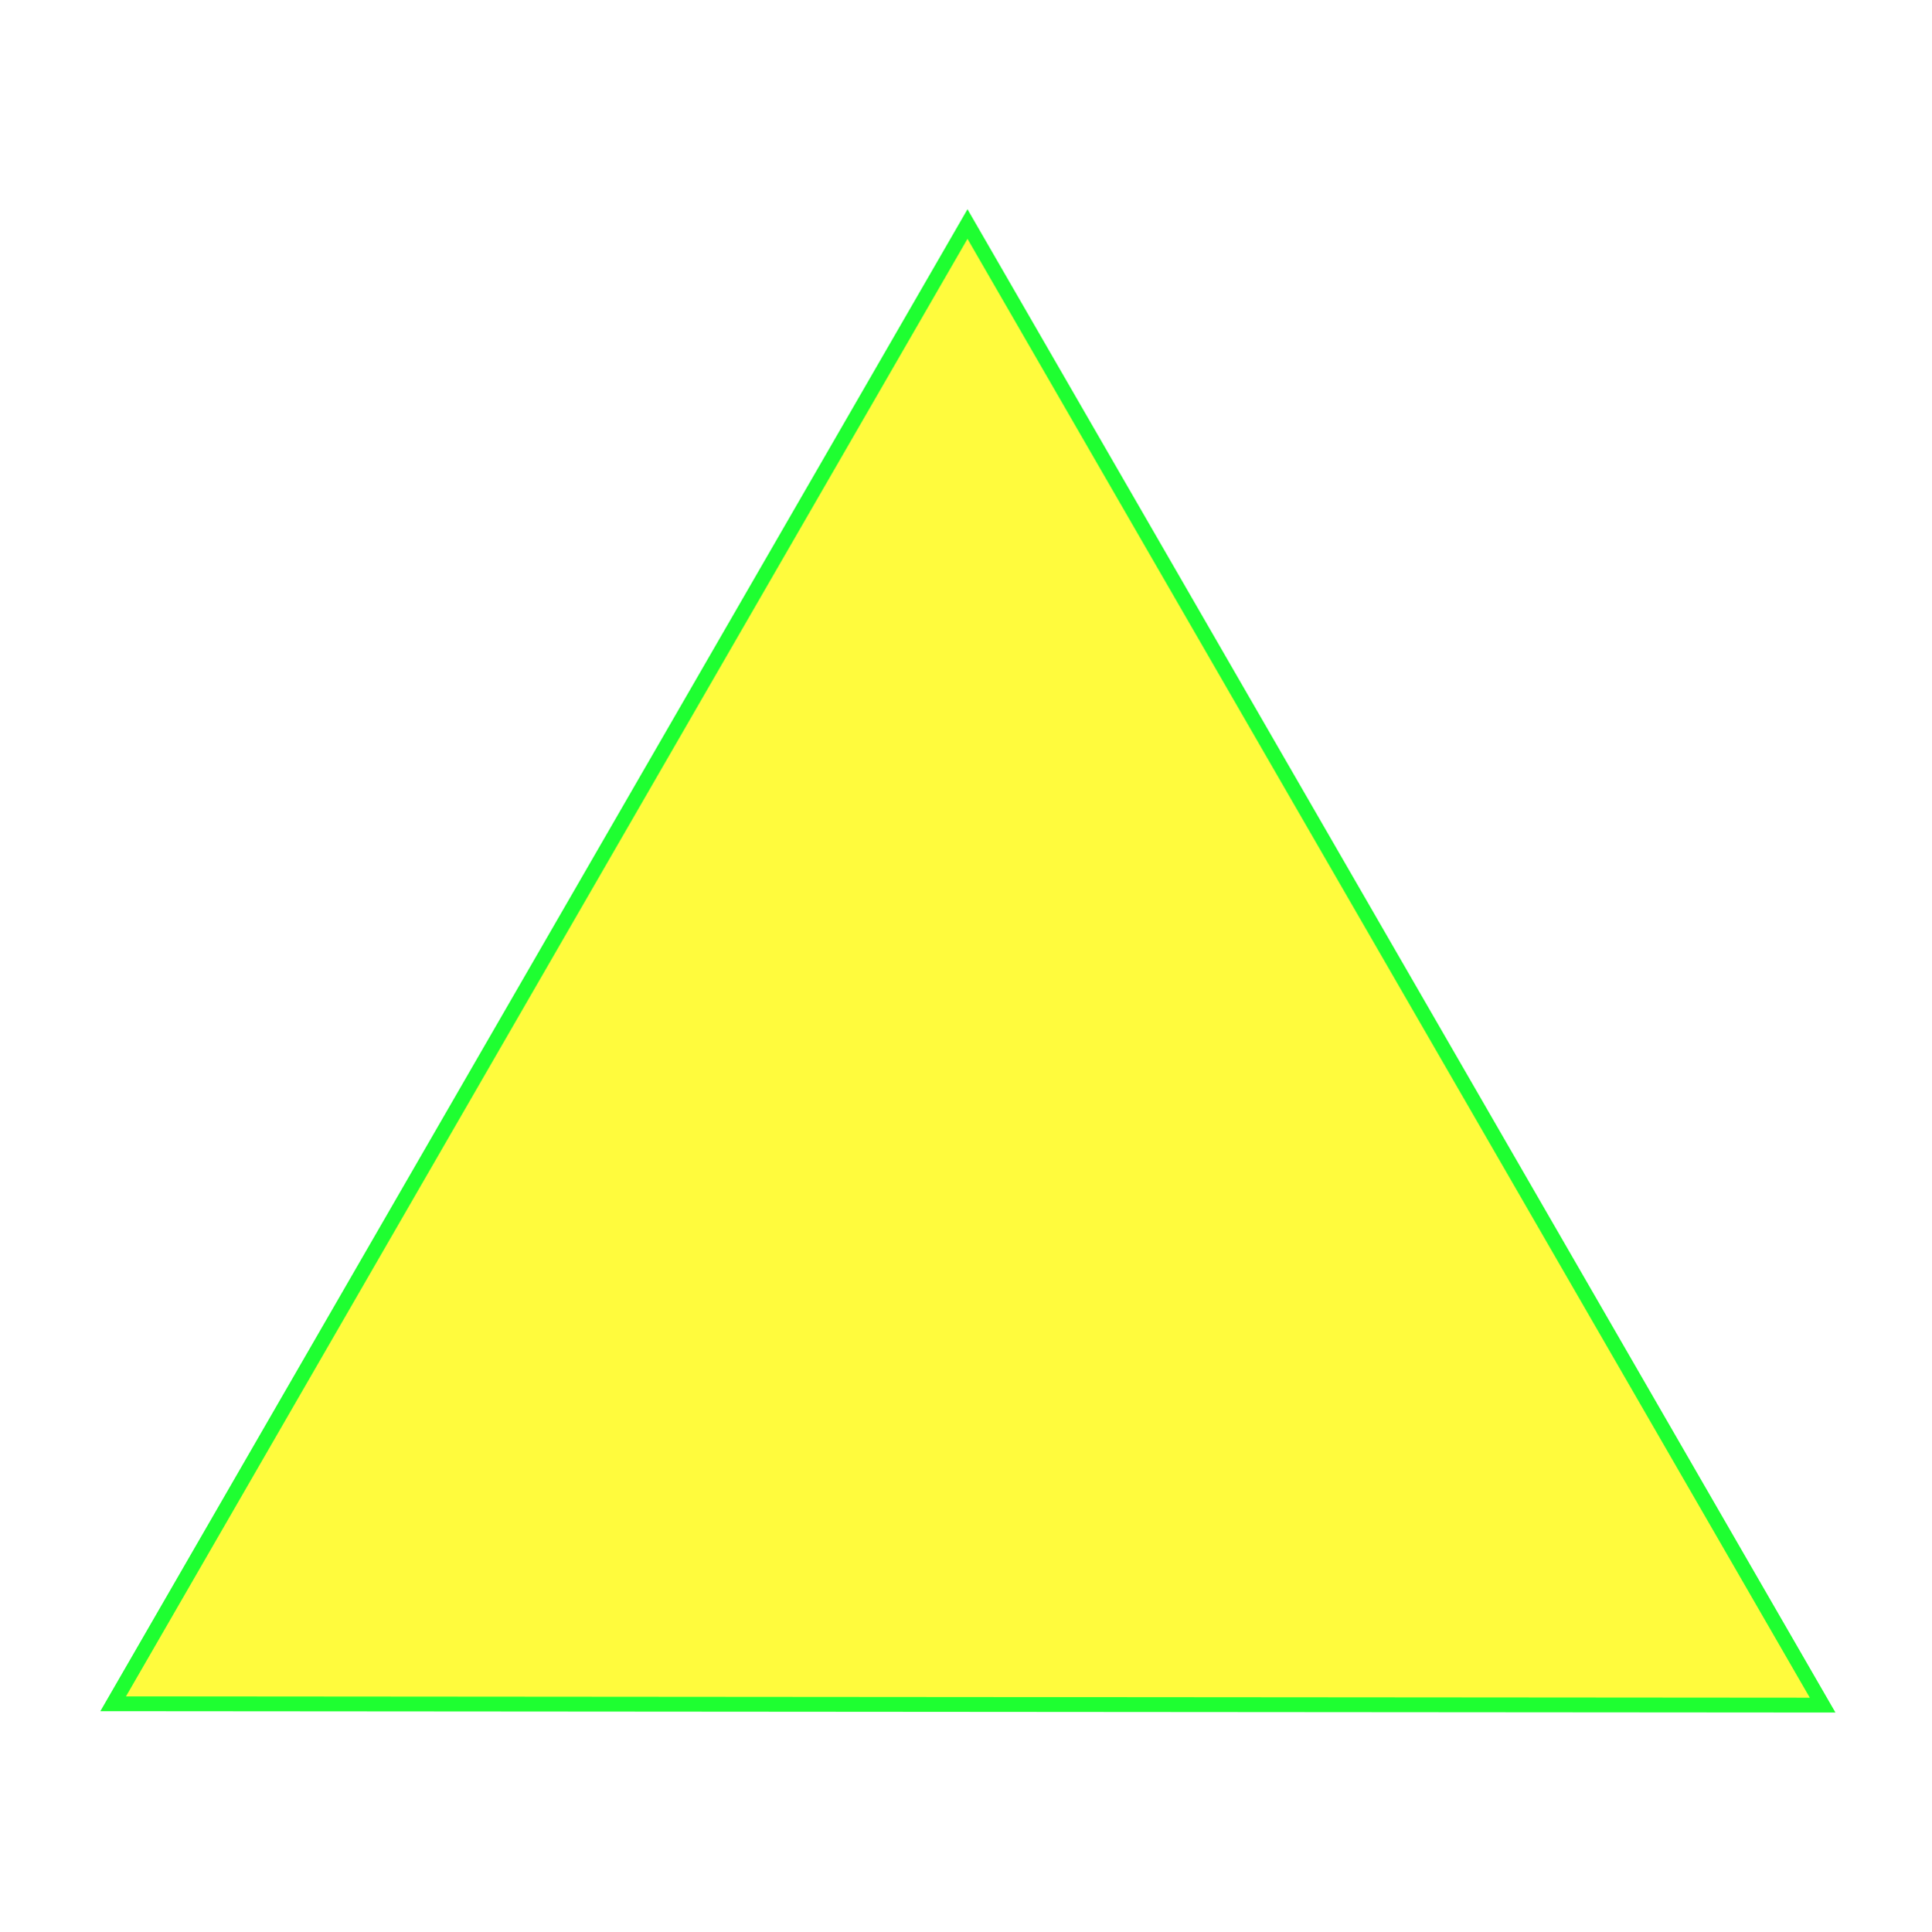
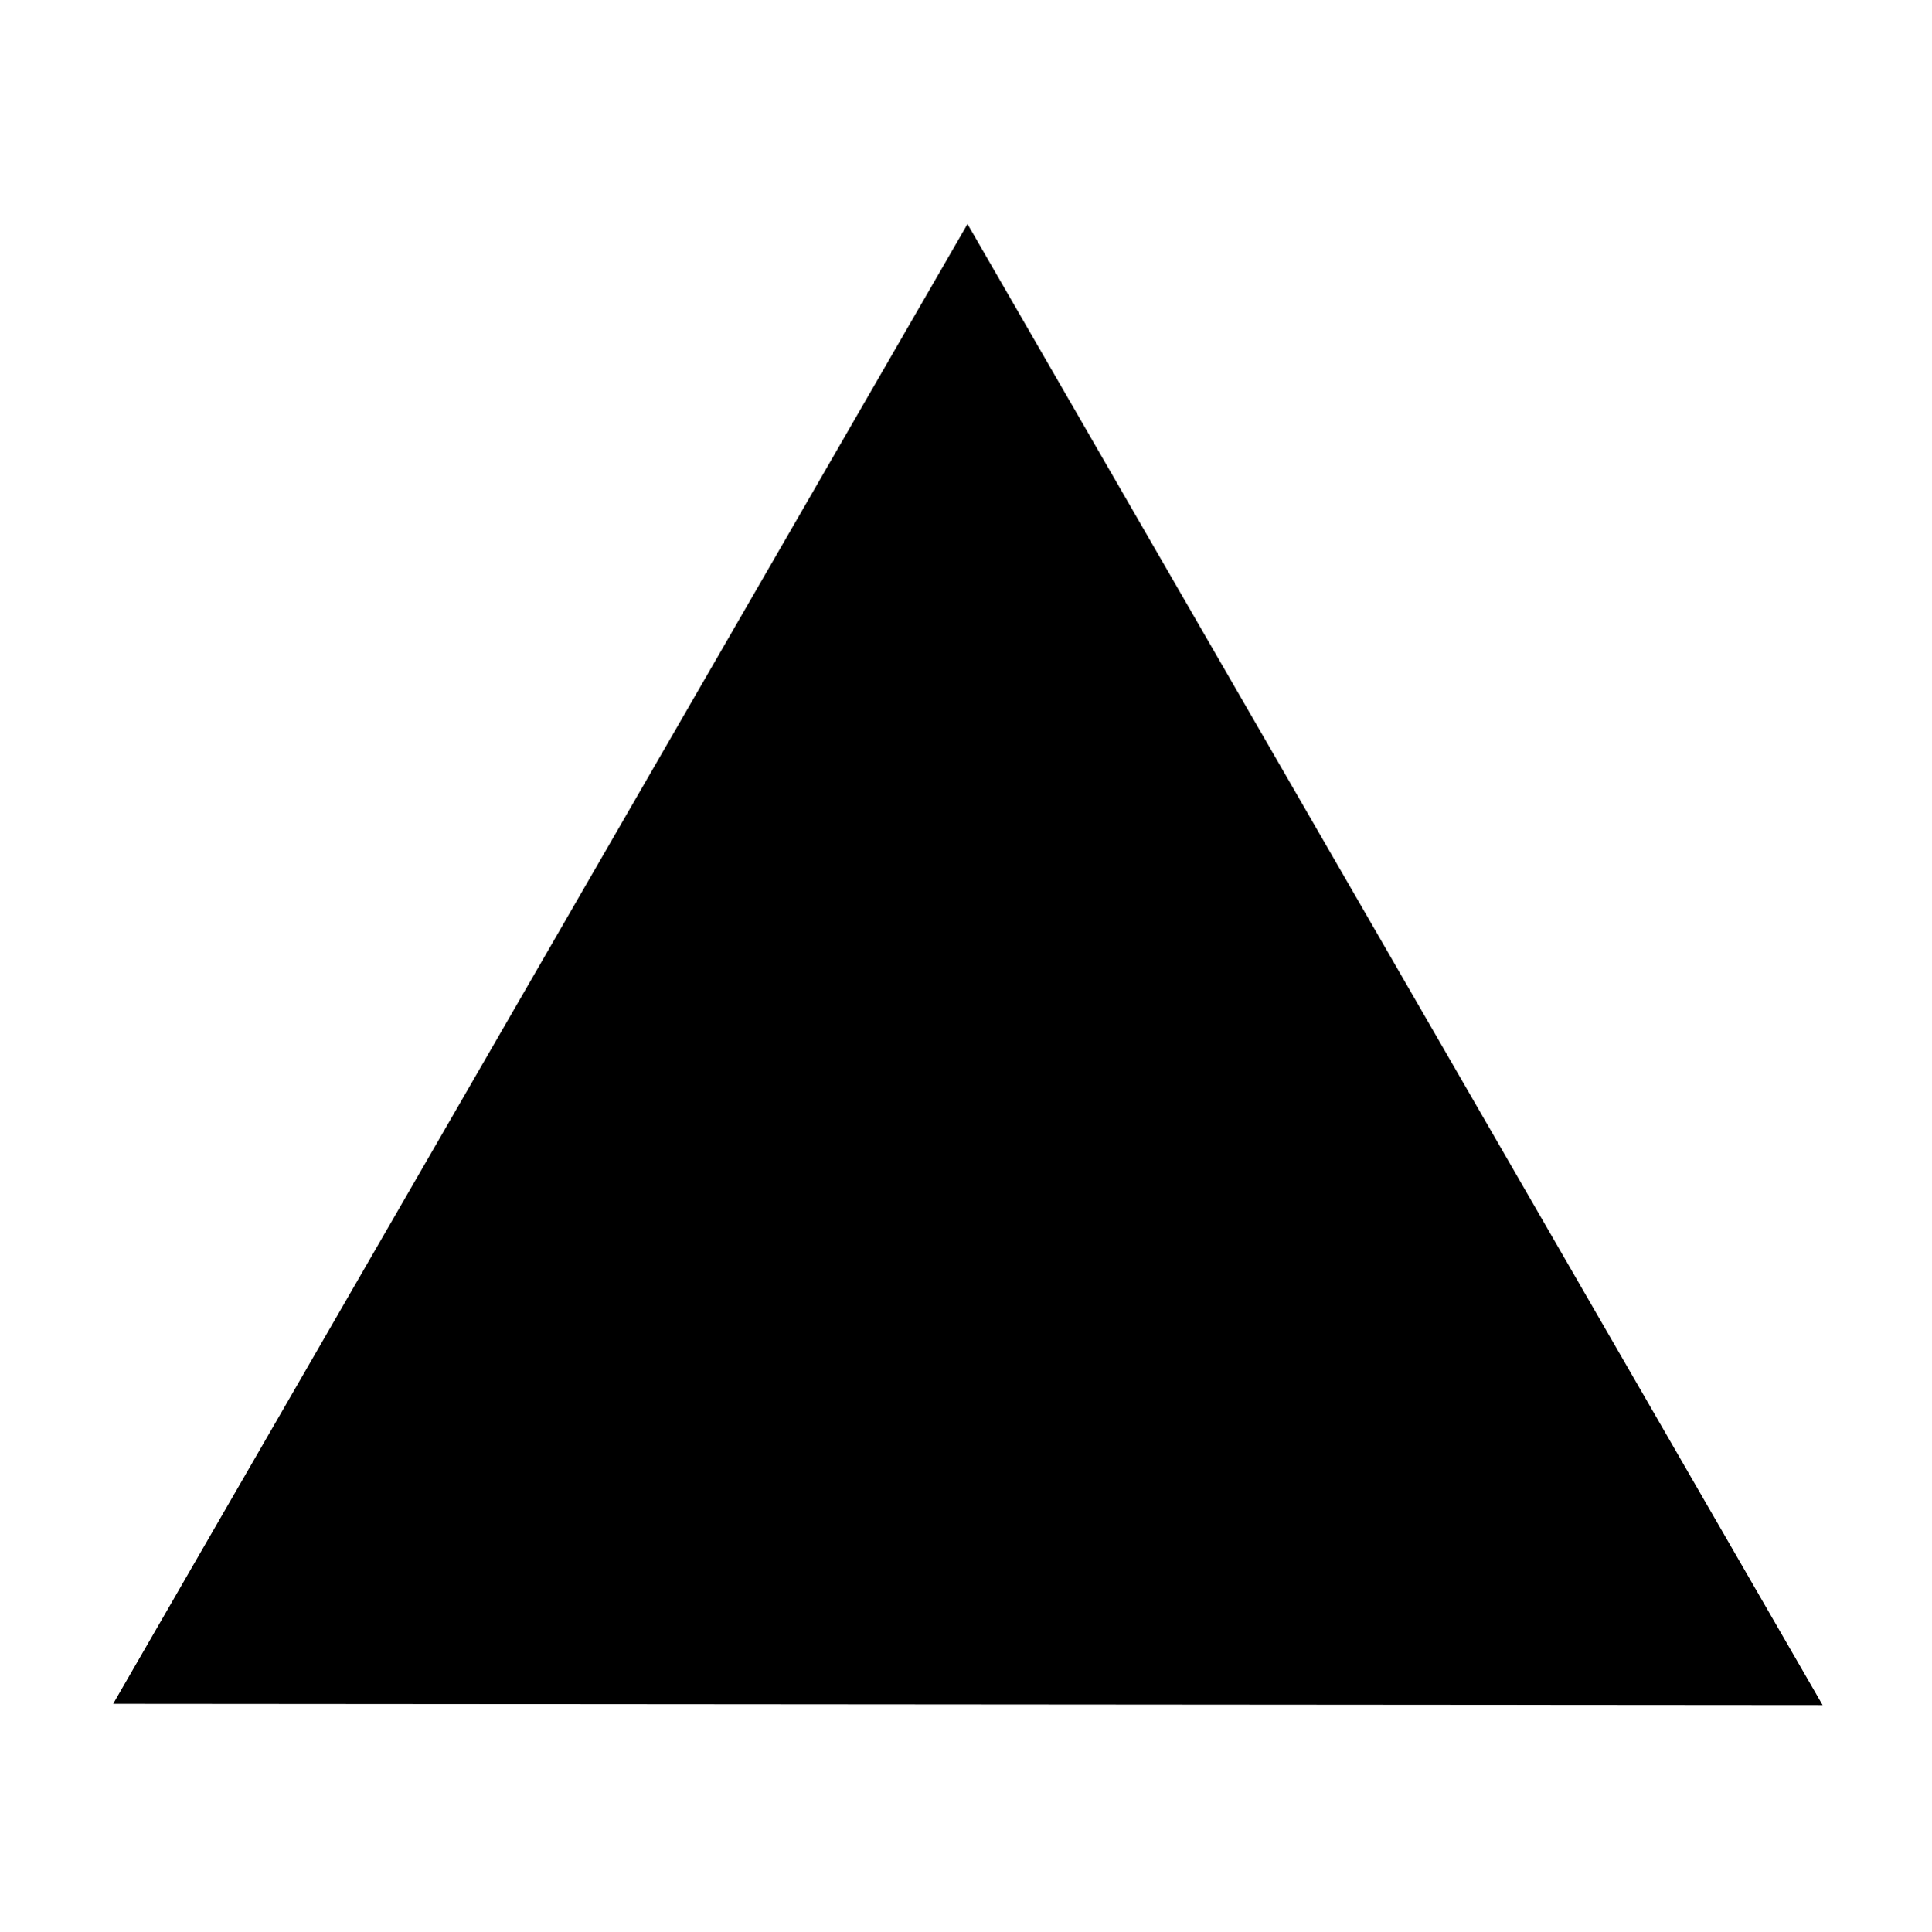
<svg xmlns="http://www.w3.org/2000/svg" version="1.1" id="svg2" x="0px" y="0px" width="580px" height="580px" viewBox="0 0 580 580" enable-background="new 0 0 580 580" xml:space="preserve">
  <defs>
	
	
		</defs>
  <g id="layer3" transform="matrix(48.14969,0,0,48.14969,-536.2733,-33.30675)" display="none">
    <rect id="rect4134" x="1" y="1" display="inline" fill="none" stroke="#757575" stroke-width="0.1" width="10" height="10" />
    <rect id="rect4136" x="2" y="2" display="inline" fill="none" stroke="#757575" stroke-width="0.1" width="8" height="8" />
  </g>
-   <polygon fill="#FFFB3D" stroke="#1EFF31" stroke-width="4.444" points="290.565,67.281 35.067,509.815 33.98,511.7   545.209,512.093 547.389,512.095 " />
+   <polygon fill="param(fill) #FFF" stroke="param(outline) #000" stroke-width="param(outline-width) 1" points="290.565,67.281 35.067,509.815 33.98,511.7   545.209,512.093 547.389,512.095 " />
</svg>
